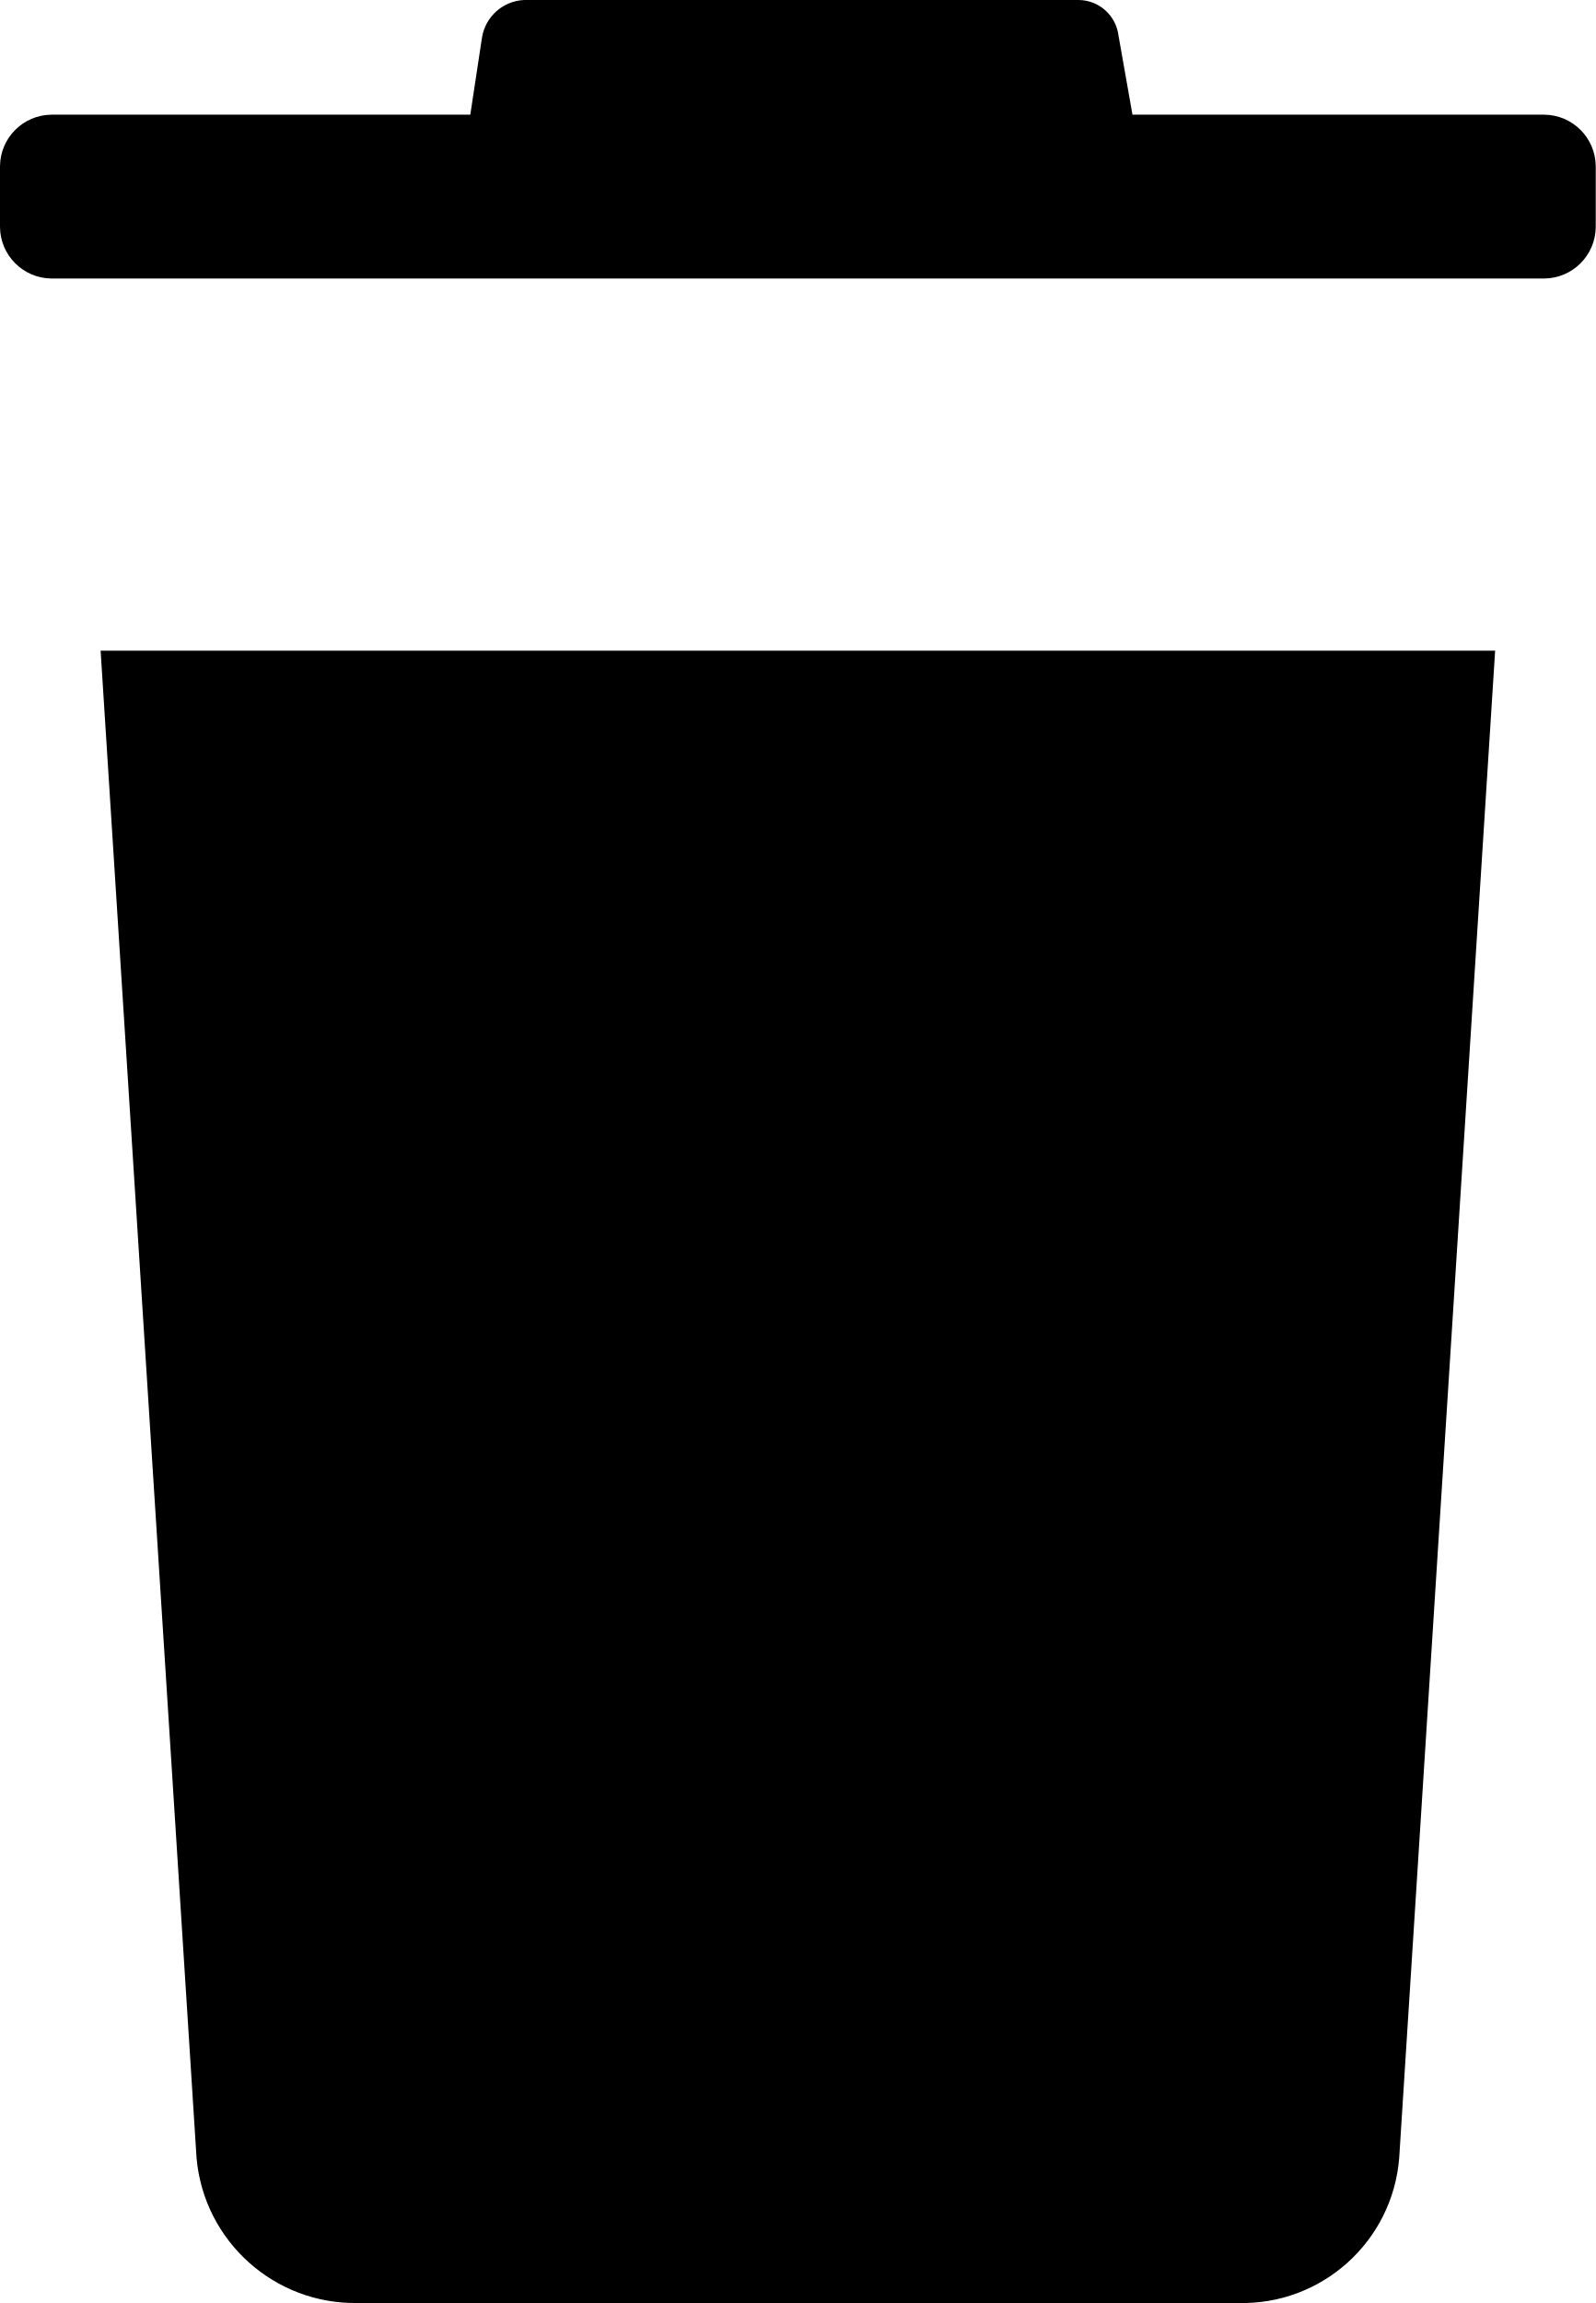
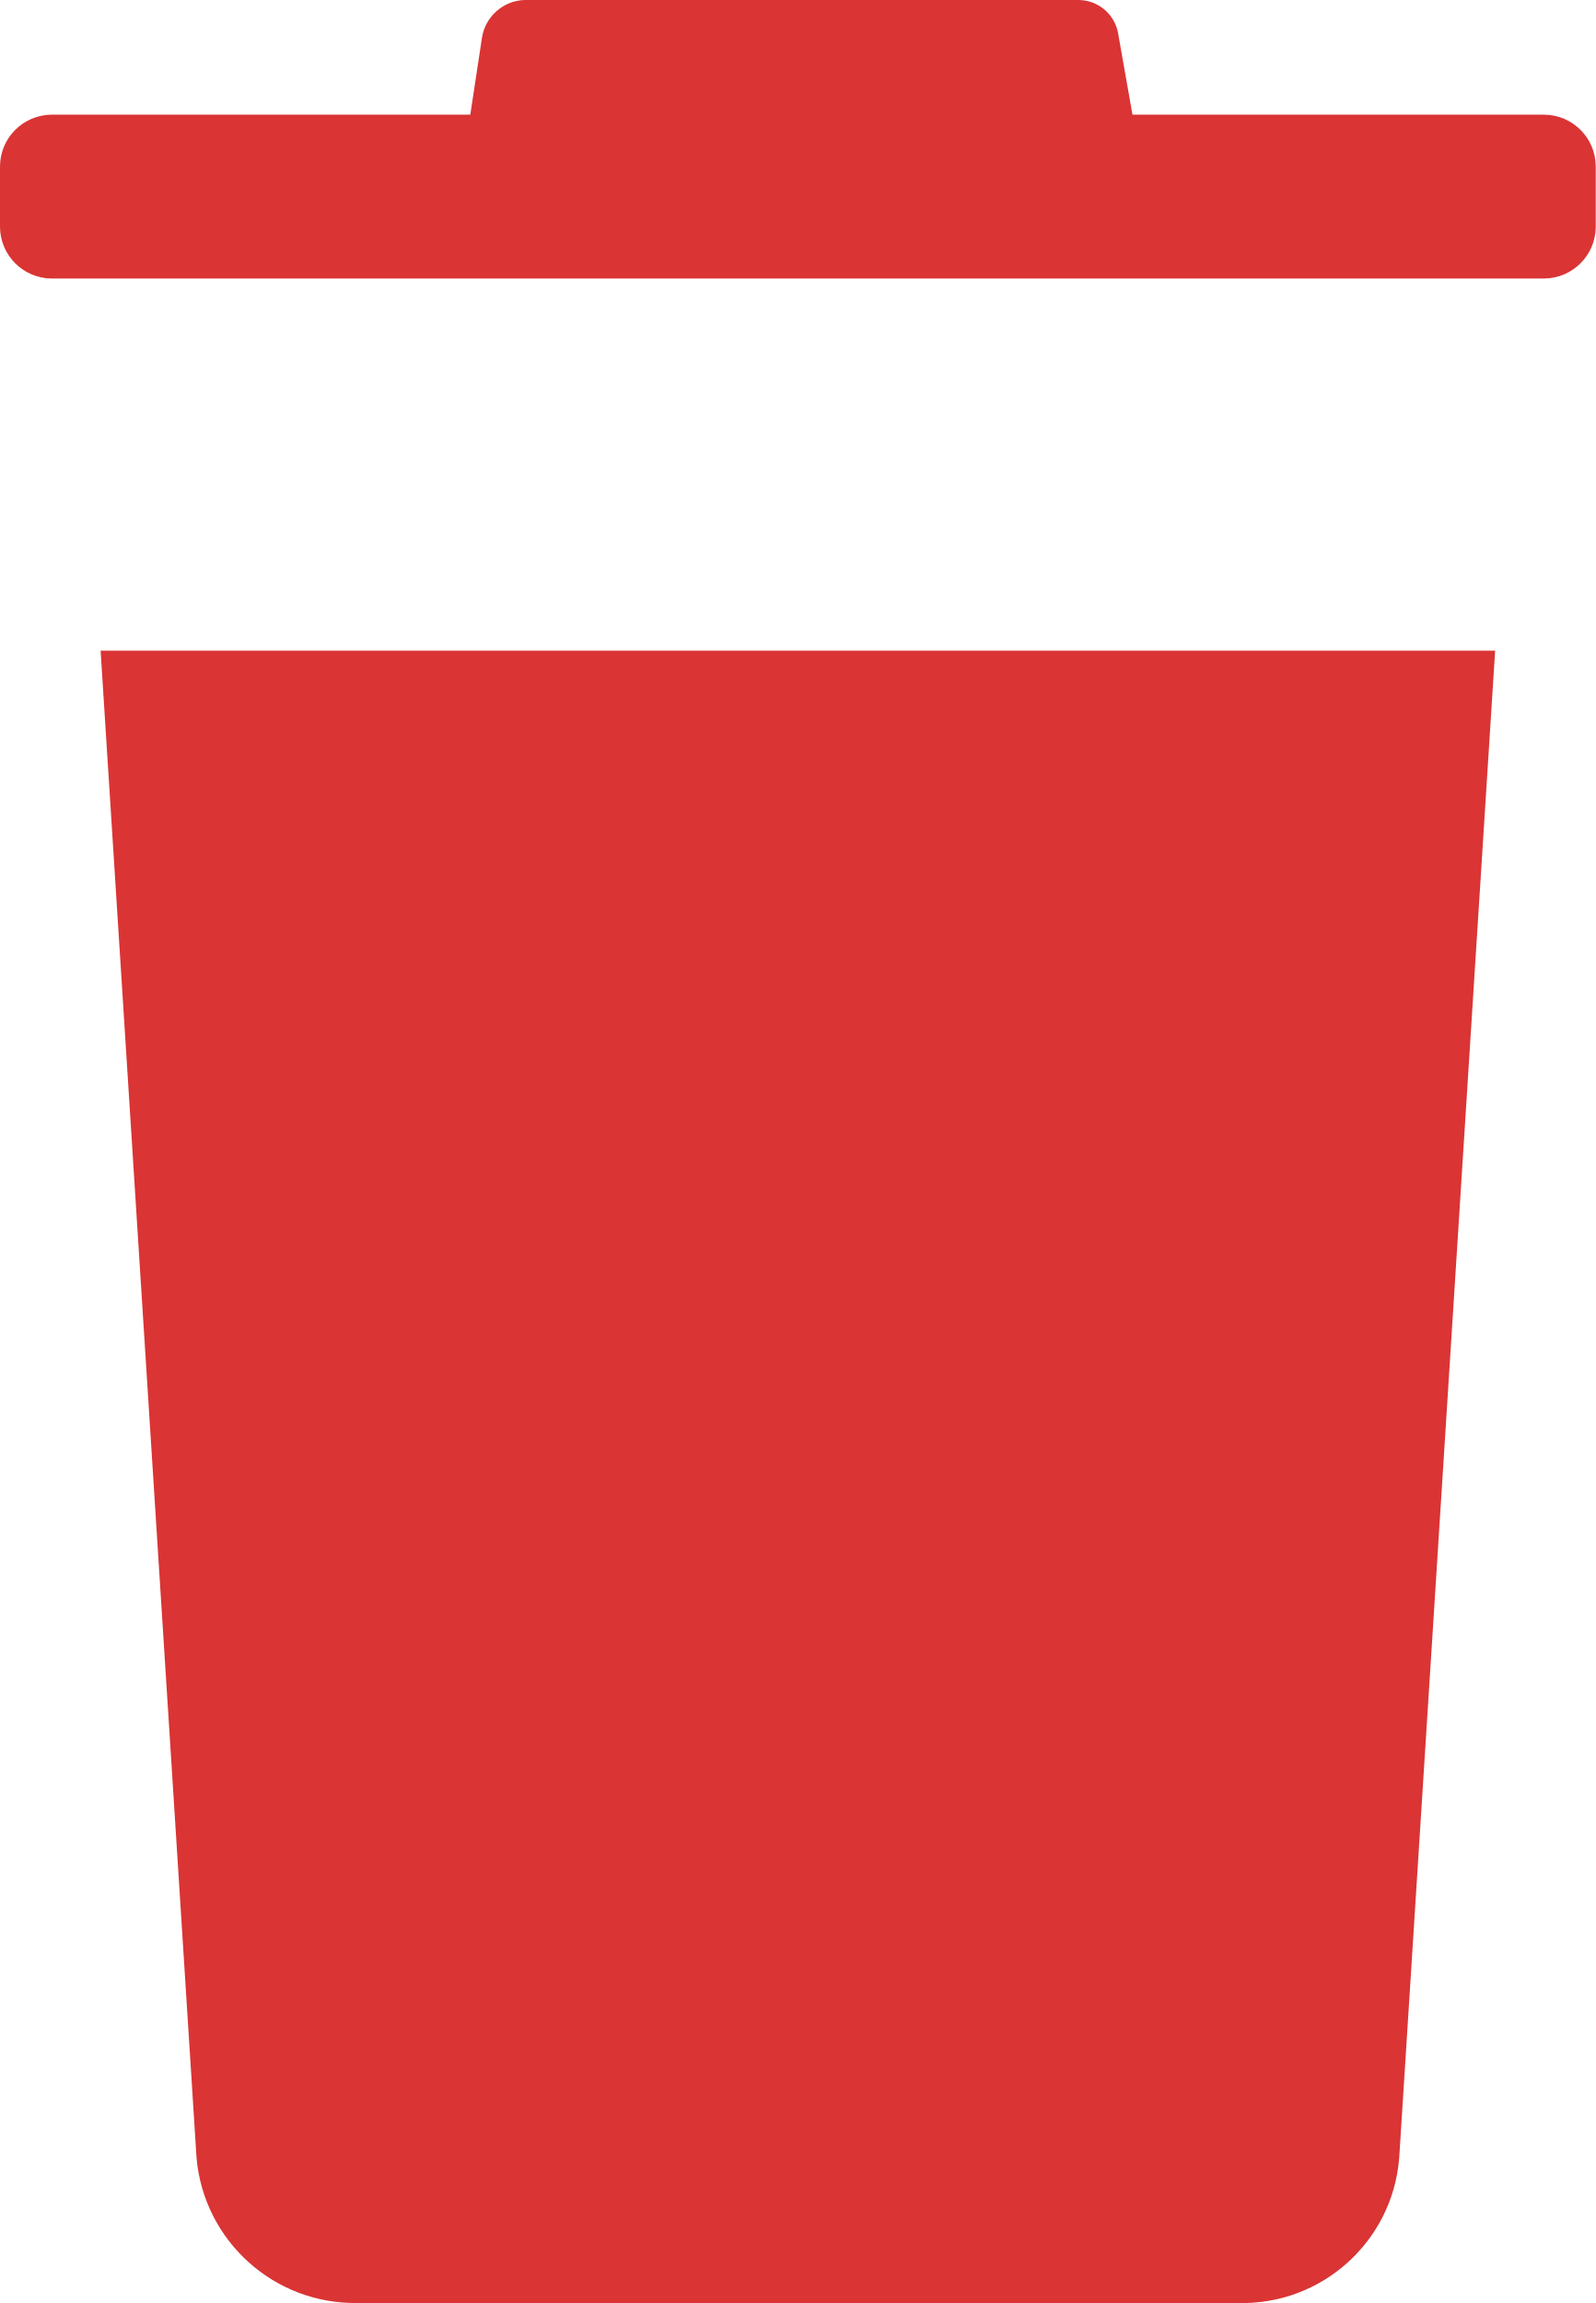
- <svg xmlns="http://www.w3.org/2000/svg" viewBox="0 0 68.2 98.4">
+ <svg xmlns="http://www.w3.org/2000/svg" viewBox="0 0 68.2 98.4" style="fill: #da3434;">
  <g id="Layer_2" data-name="Layer 2">
    <g id="Layer_1-2" data-name="Layer 1">
      <path d="M8.4,92.2a6.8,6.8,0,0,0,6.9,6.2H52.9a6.73,6.73,0,0,0,6.9-6.2l4.1-64.4H4.3Z" />
      <path d="M66,4.9H48.4l-.6-3.4A1.73,1.73,0,0,0,46.1,0H22.4a1.91,1.91,0,0,0-1.8,1.6l-.5,3.3H2.2A2.22,2.22,0,0,0,0,7.1V9.7a2.22,2.22,0,0,0,2.2,2.2H66a2.22,2.22,0,0,0,2.2-2.2V7.1A2.22,2.22,0,0,0,66,4.9Z" />
    </g>
  </g>
</svg>
